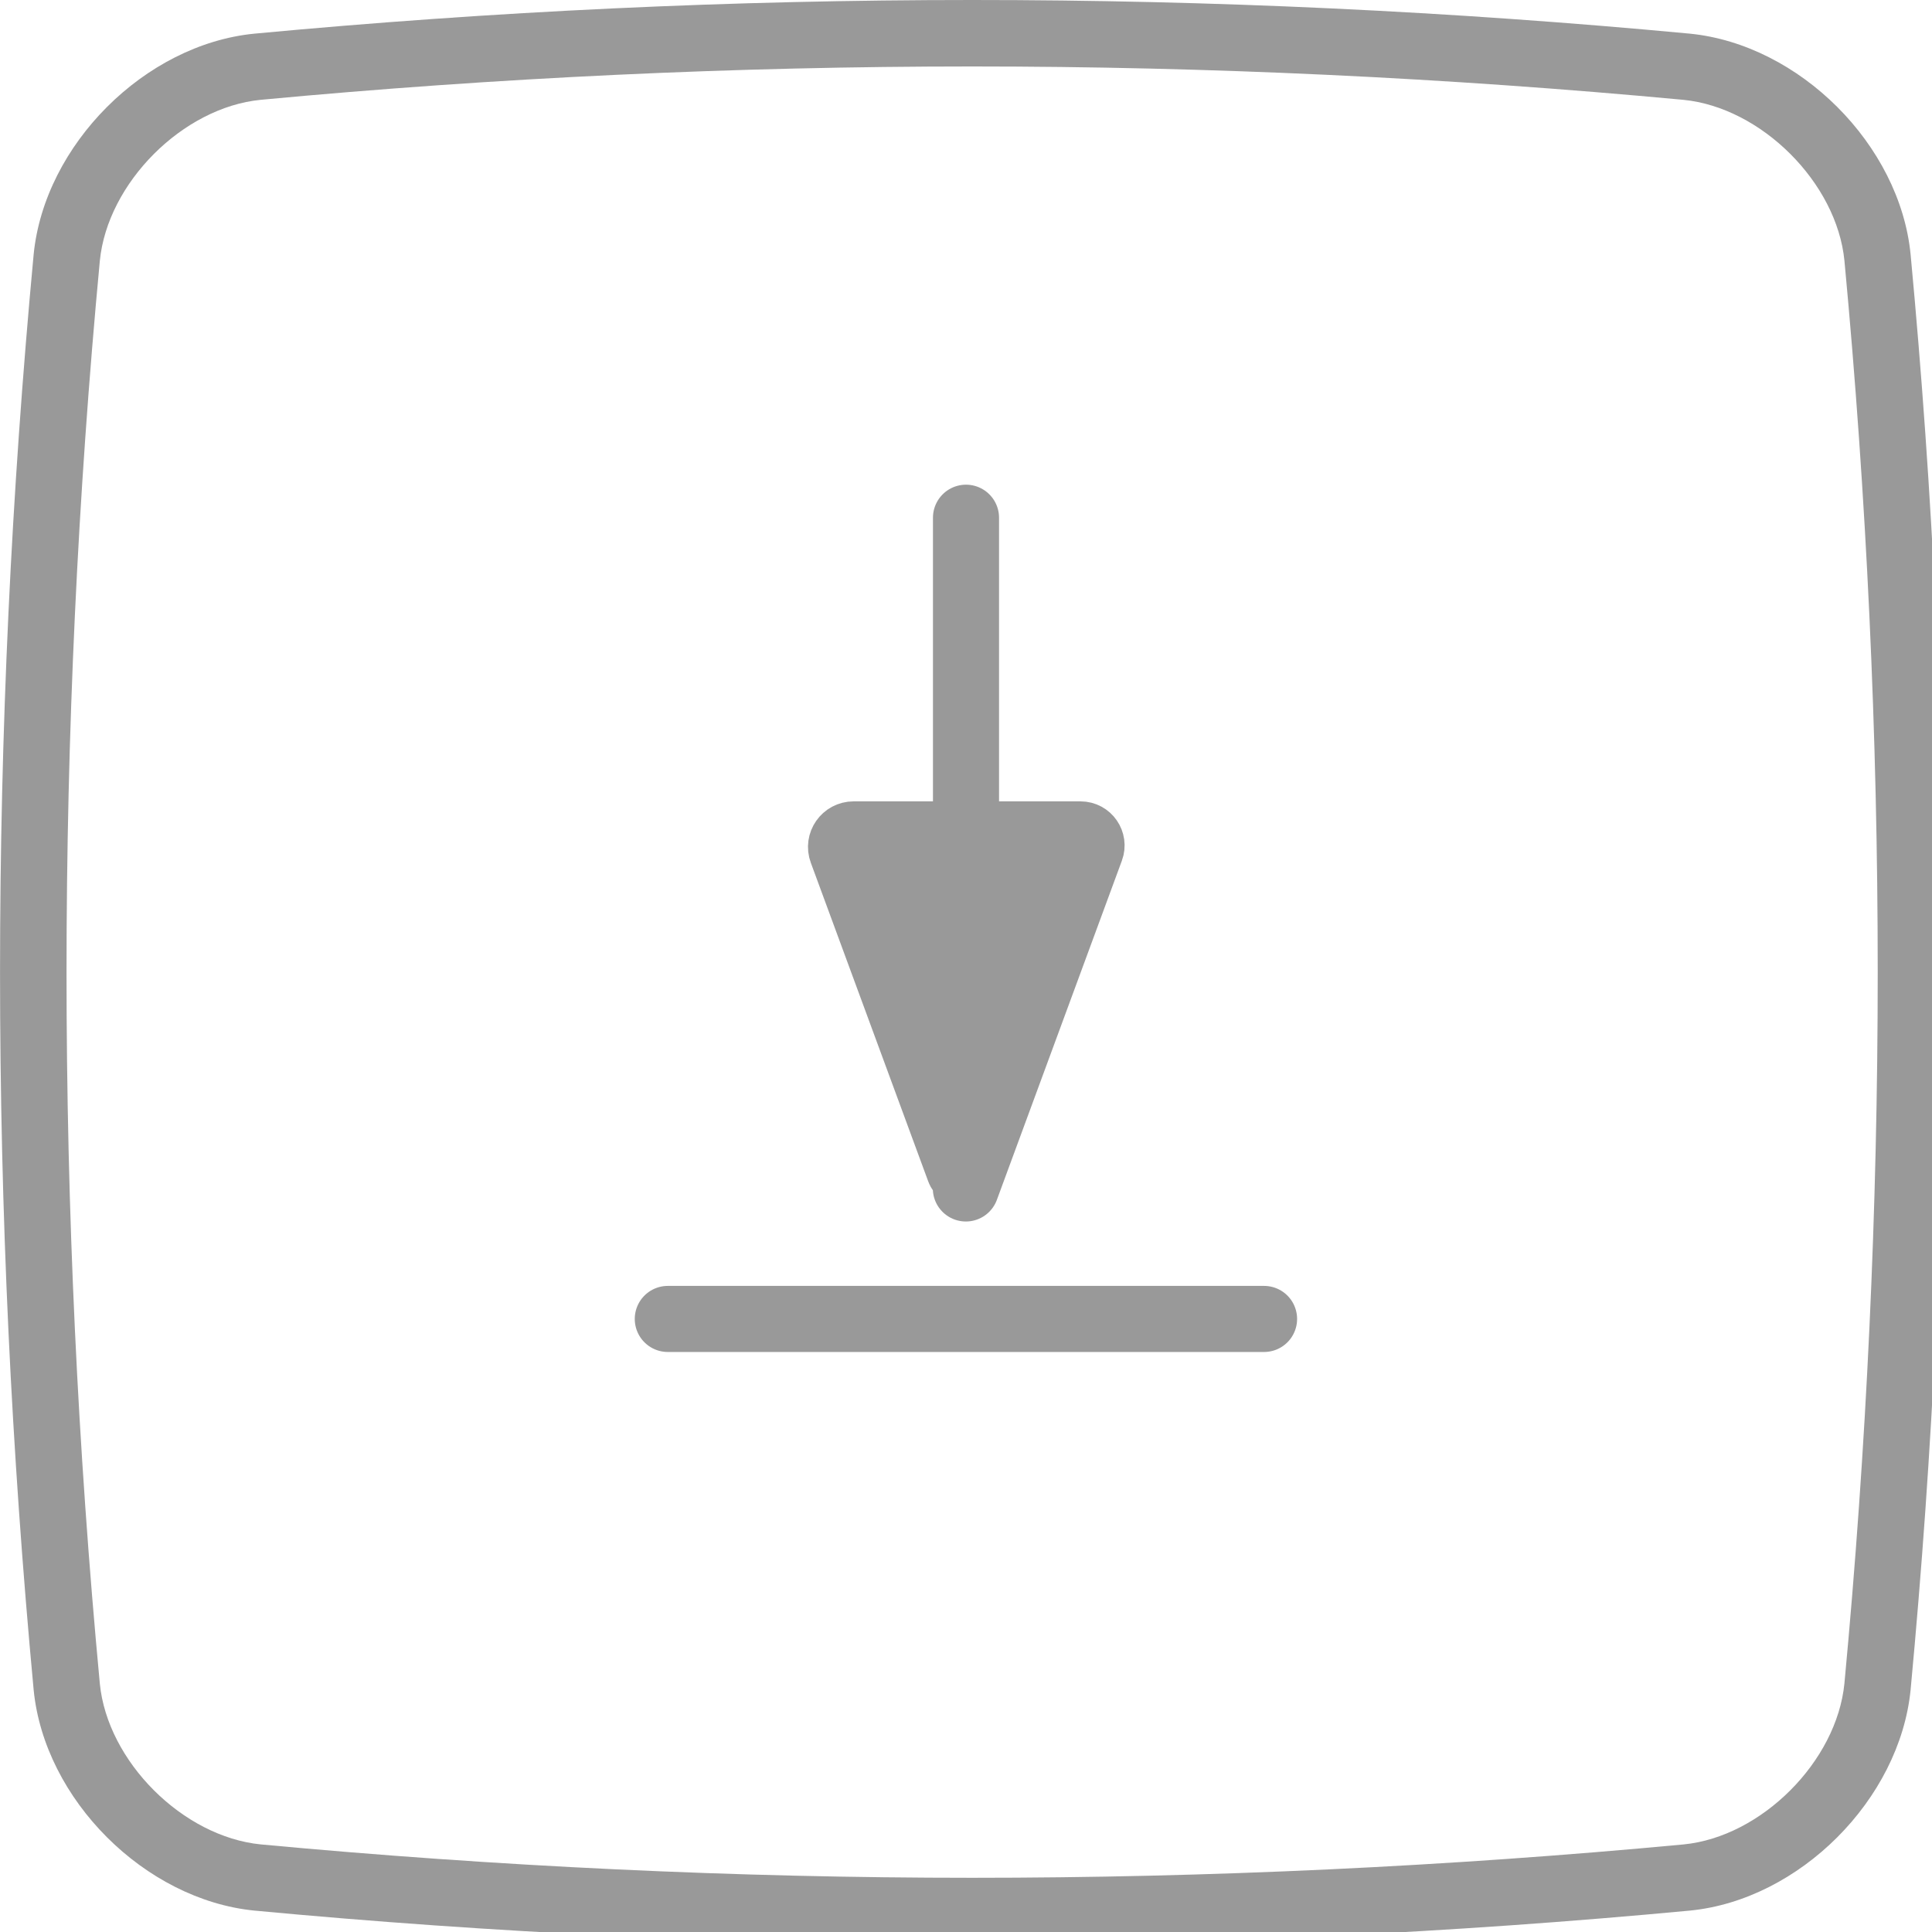
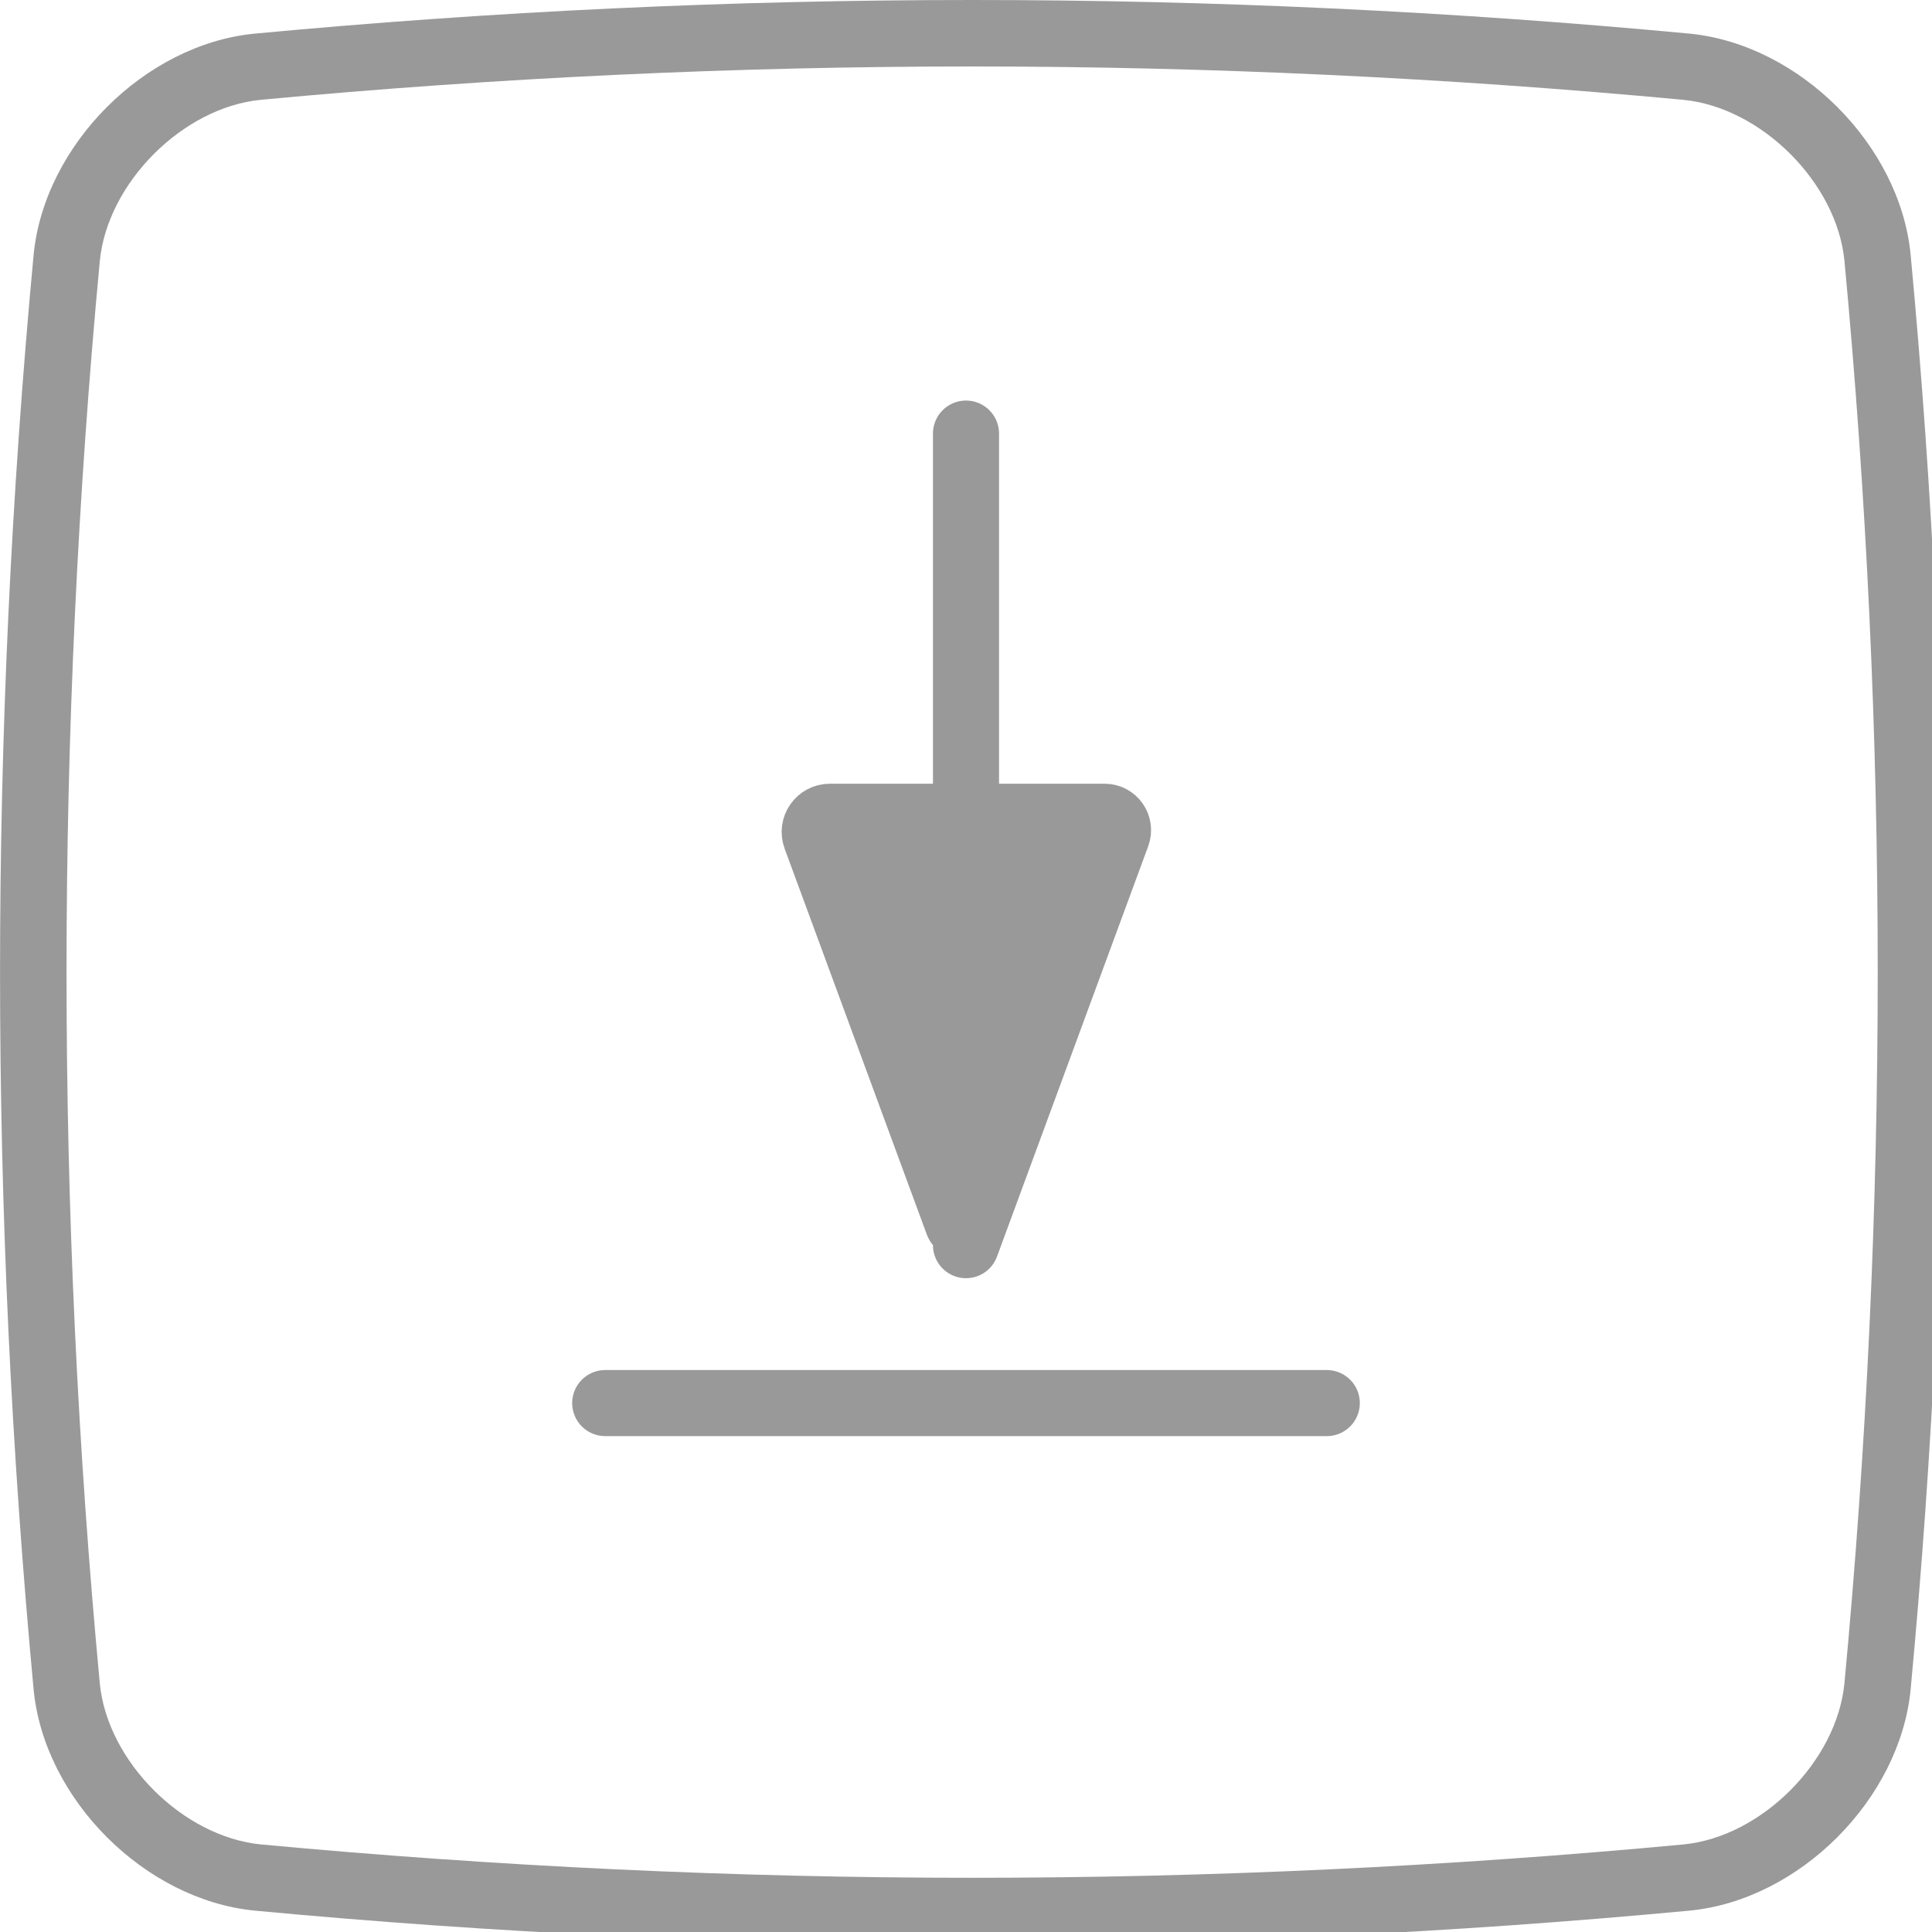
<svg xmlns="http://www.w3.org/2000/svg" xmlns:xlink="http://www.w3.org/1999/xlink" id="track8-keys" width="138" height="138" viewBox="0 0 138 138">
  <defs>
    <symbol id="cushion-grey" viewBox="0 0 137.5 137.5">
      <g id="cushion-grey-2" data-name="cushion-grey">
        <path d="M68.75,4.7c16.69,0,33.62.8,50.3,2.36,5.52.54,10.85,5.87,11.39,11.37,3.14,33.39,3.14,67.25,0,100.62-.54,5.52-5.87,10.85-11.37,11.39-16.7,1.57-33.63,2.36-50.32,2.36s-33.62-.8-50.3-2.36c-5.52-.54-10.85-5.87-11.39-11.37-3.14-33.39-3.14-67.25,0-100.62.54-5.52,5.87-10.85,11.37-11.39,16.7-1.57,33.63-2.36,50.32-2.36M68.75,0c-16.92,0-33.84.79-50.76,2.38-7.75.76-14.84,7.86-15.61,15.61C-.79,51.83-.79,85.67,2.38,119.51c.76,7.75,7.86,14.84,15.61,15.61,16.92,1.59,33.84,2.38,50.76,2.38s33.84-.79,50.76-2.38c7.75-.76,14.84-7.86,15.61-15.61,3.18-33.84,3.18-67.68,0-101.52-.76-7.75-7.86-14.84-15.61-15.61C102.59.79,85.67,0,68.75,0h0Z" fill="#999" />
      </g>
    </symbol>
  </defs>
  <g id="keypad-grey">
    <g id="paste-at-position-grey">
      <g id="arrow-drop">
-         <path id="path24370" d="M47.7,94.21h42.59" fill="none" stroke="#999" stroke-linecap="round" stroke-linejoin="round" stroke-width="4.72" />
-         <path id="path24372" d="M69,36.98v46.51c0,.28-.39.35-.48.09l-8.39-22.77c-.22-.59.22-1.21.84-1.21h16.21c.55,0,.93.55.74,1.06l-8.93,24.23" fill="#999" stroke="#999" stroke-linecap="round" stroke-linejoin="round" stroke-width="4.72" />
+         <path id="path24370" d="M43.23,100.22h51.54" fill="none" stroke="#999" stroke-linecap="round" stroke-linejoin="round" stroke-width="4.72" />
+         <path id="path24372" d="M69,30.97v56.28c0,.34-.47.42-.59.1l-10.15-27.55c-.26-.71.26-1.46,1.02-1.46h19.62c.67,0,1.13.66.9,1.29l-10.8,29.31" fill="#999" stroke="#999" stroke-linecap="round" stroke-linejoin="round" stroke-width="4.72" />
      </g>
      <use width="137.5" height="137.5" transform="translate(0 0) scale(1.01)" xlink:href="#cushion-grey" />
    </g>
  </g>
</svg>
